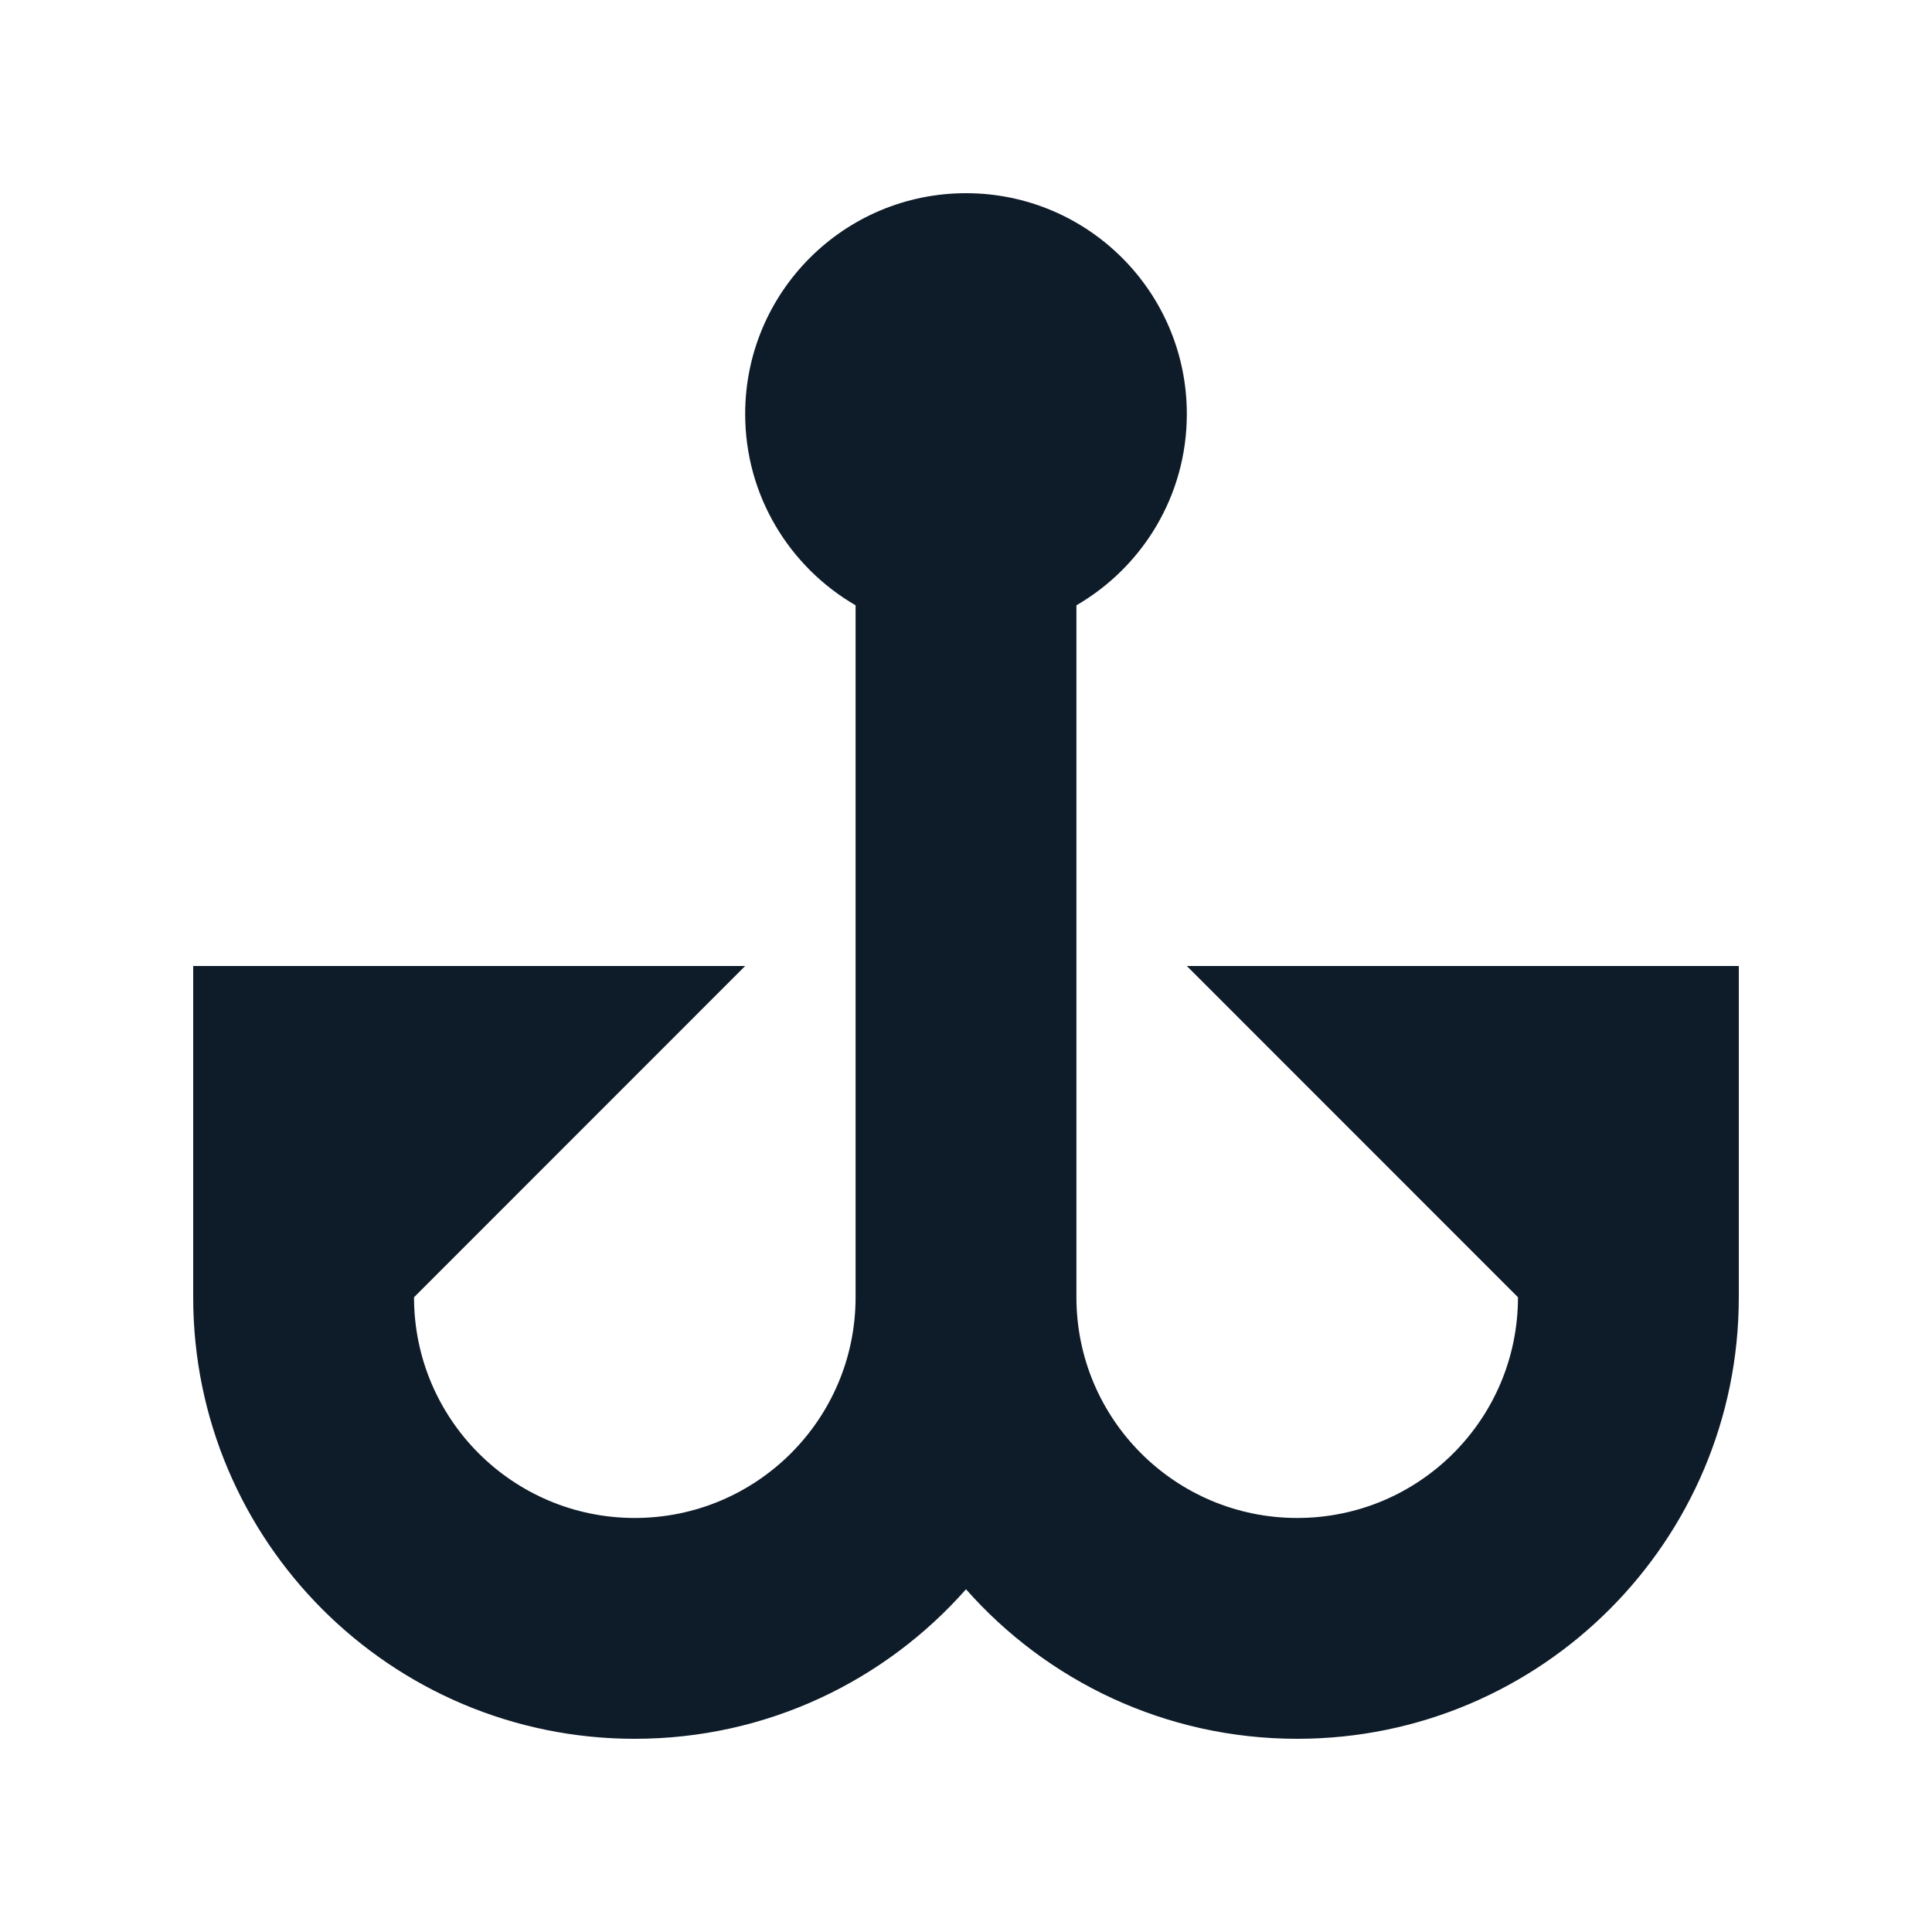
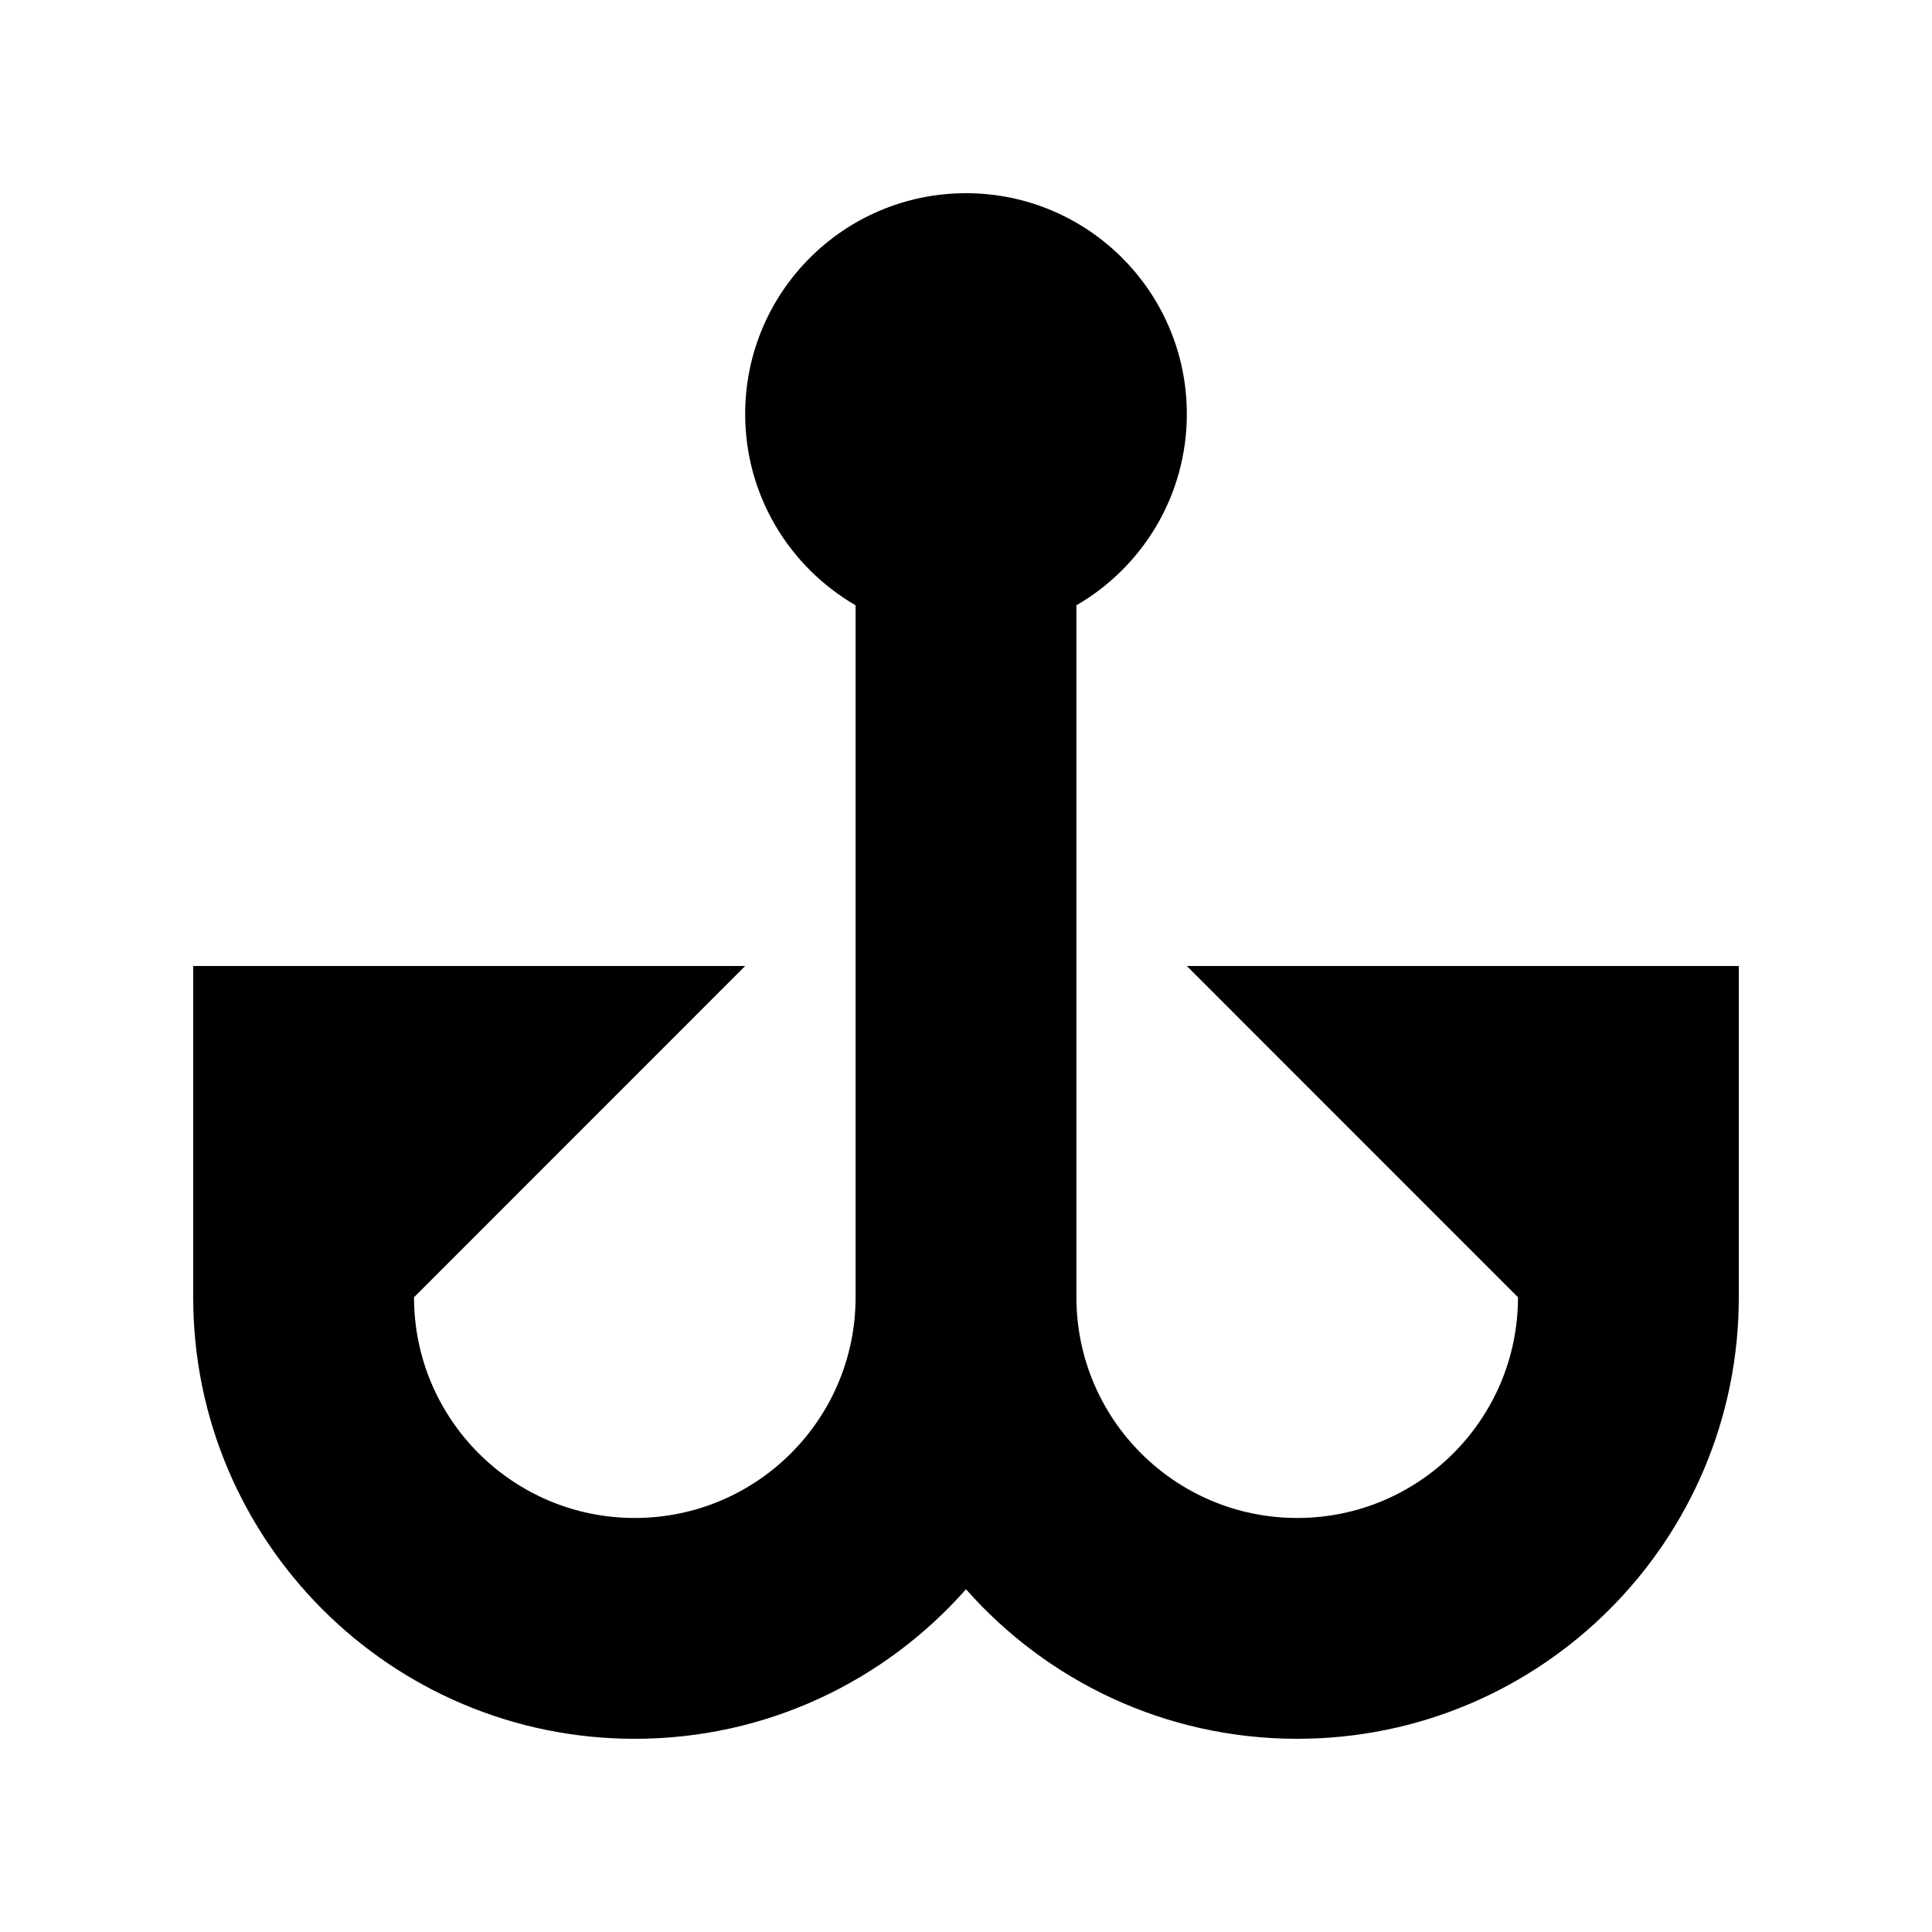
<svg xmlns="http://www.w3.org/2000/svg" width="20" height="20" viewBox="0 0 20 20" fill="none">
-   <path d="M11.143 6.266C11.826 5.87 12.286 5.132 12.286 4.286C12.286 3.023 11.262 2 10 2C8.738 2 7.714 3.023 7.714 4.286C7.714 5.132 8.174 5.87 8.857 6.266V13.429C8.857 14.691 7.834 15.714 6.571 15.714C5.309 15.714 4.286 14.691 4.286 13.429L7.714 10H2V13.429C2 15.953 4.047 18 6.571 18C7.937 18 9.162 17.401 10 16.452C10.838 17.401 12.063 18 13.429 18C15.953 18 18 15.953 18 13.429V10H12.286L15.714 13.429C15.714 14.691 14.691 15.714 13.429 15.714C12.166 15.714 11.143 14.691 11.143 13.429V6.266Z" fill="#0E1B29" />
+   <path d="M11.143 6.266C11.826 5.87 12.286 5.132 12.286 4.286C12.286 3.023 11.262 2 10 2C8.738 2 7.714 3.023 7.714 4.286C7.714 5.132 8.174 5.87 8.857 6.266V13.429C8.857 14.691 7.834 15.714 6.571 15.714C5.309 15.714 4.286 14.691 4.286 13.429L7.714 10H2V13.429C2 15.953 4.047 18 6.571 18C7.937 18 9.162 17.401 10 16.452C10.838 17.401 12.063 18 13.429 18C15.953 18 18 15.953 18 13.429V10H12.286L15.714 13.429C15.714 14.691 14.691 15.714 13.429 15.714C12.166 15.714 11.143 14.691 11.143 13.429V6.266Z" fill="currentColor" />
</svg>
